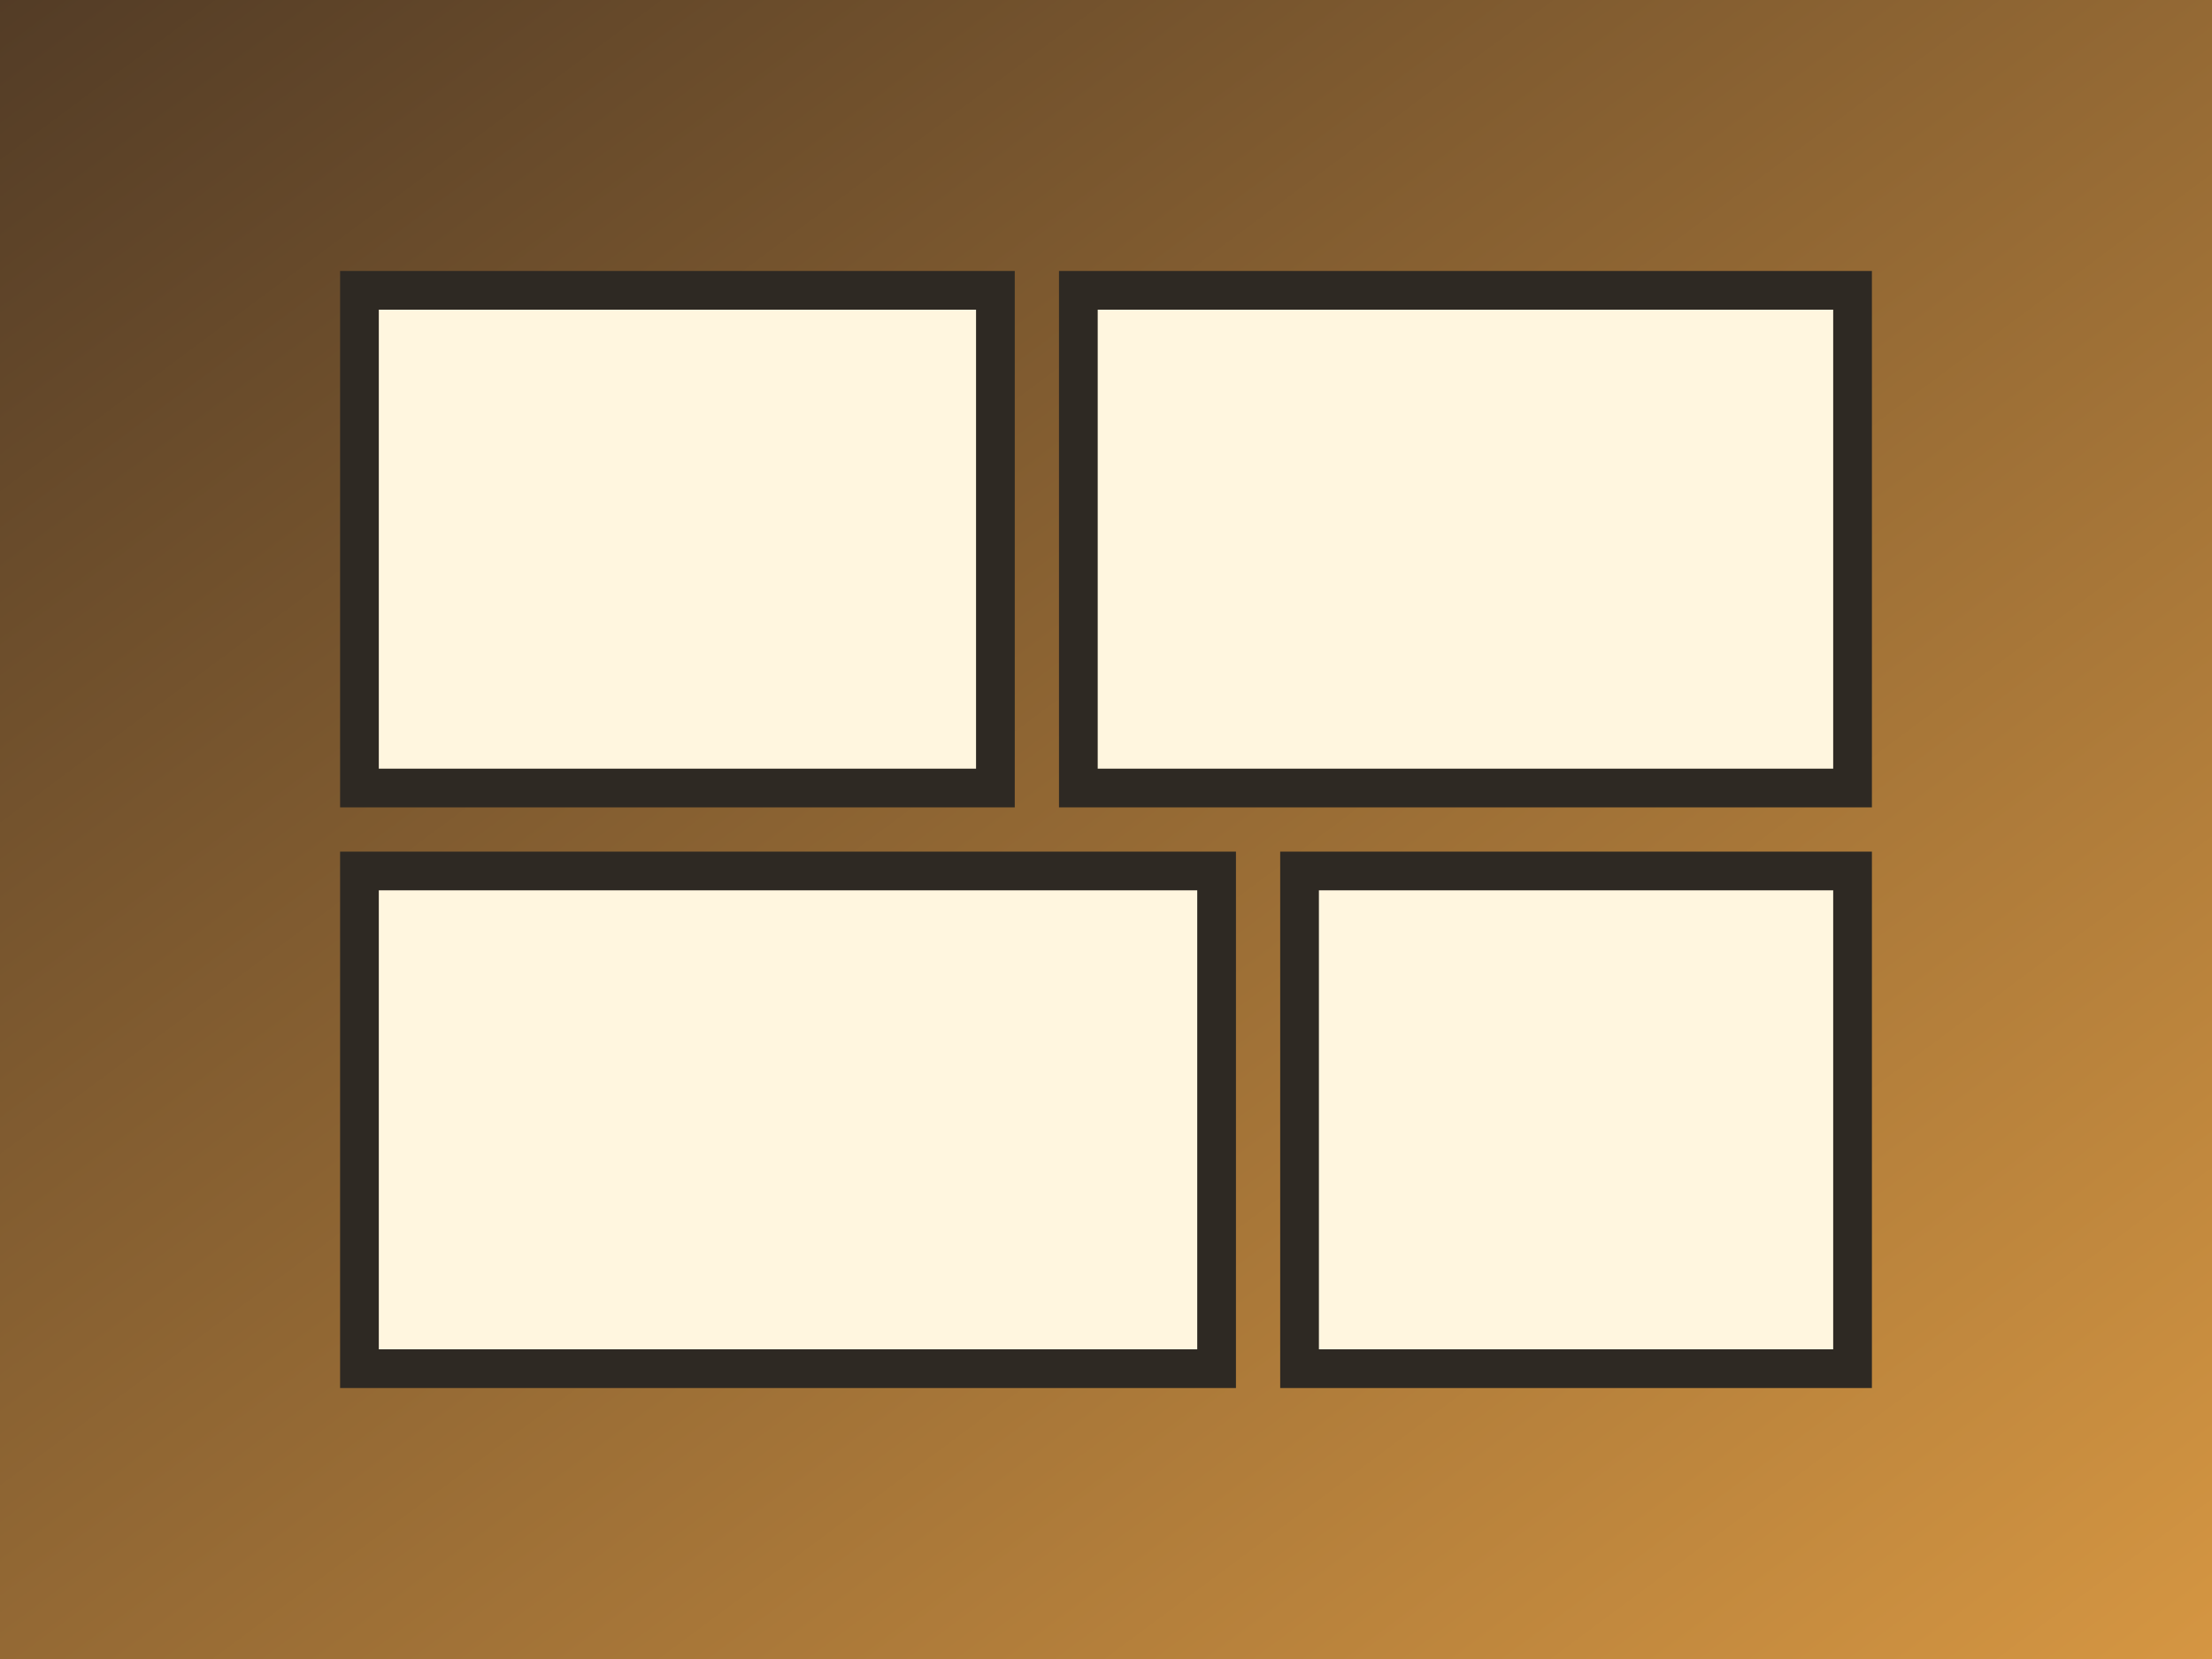
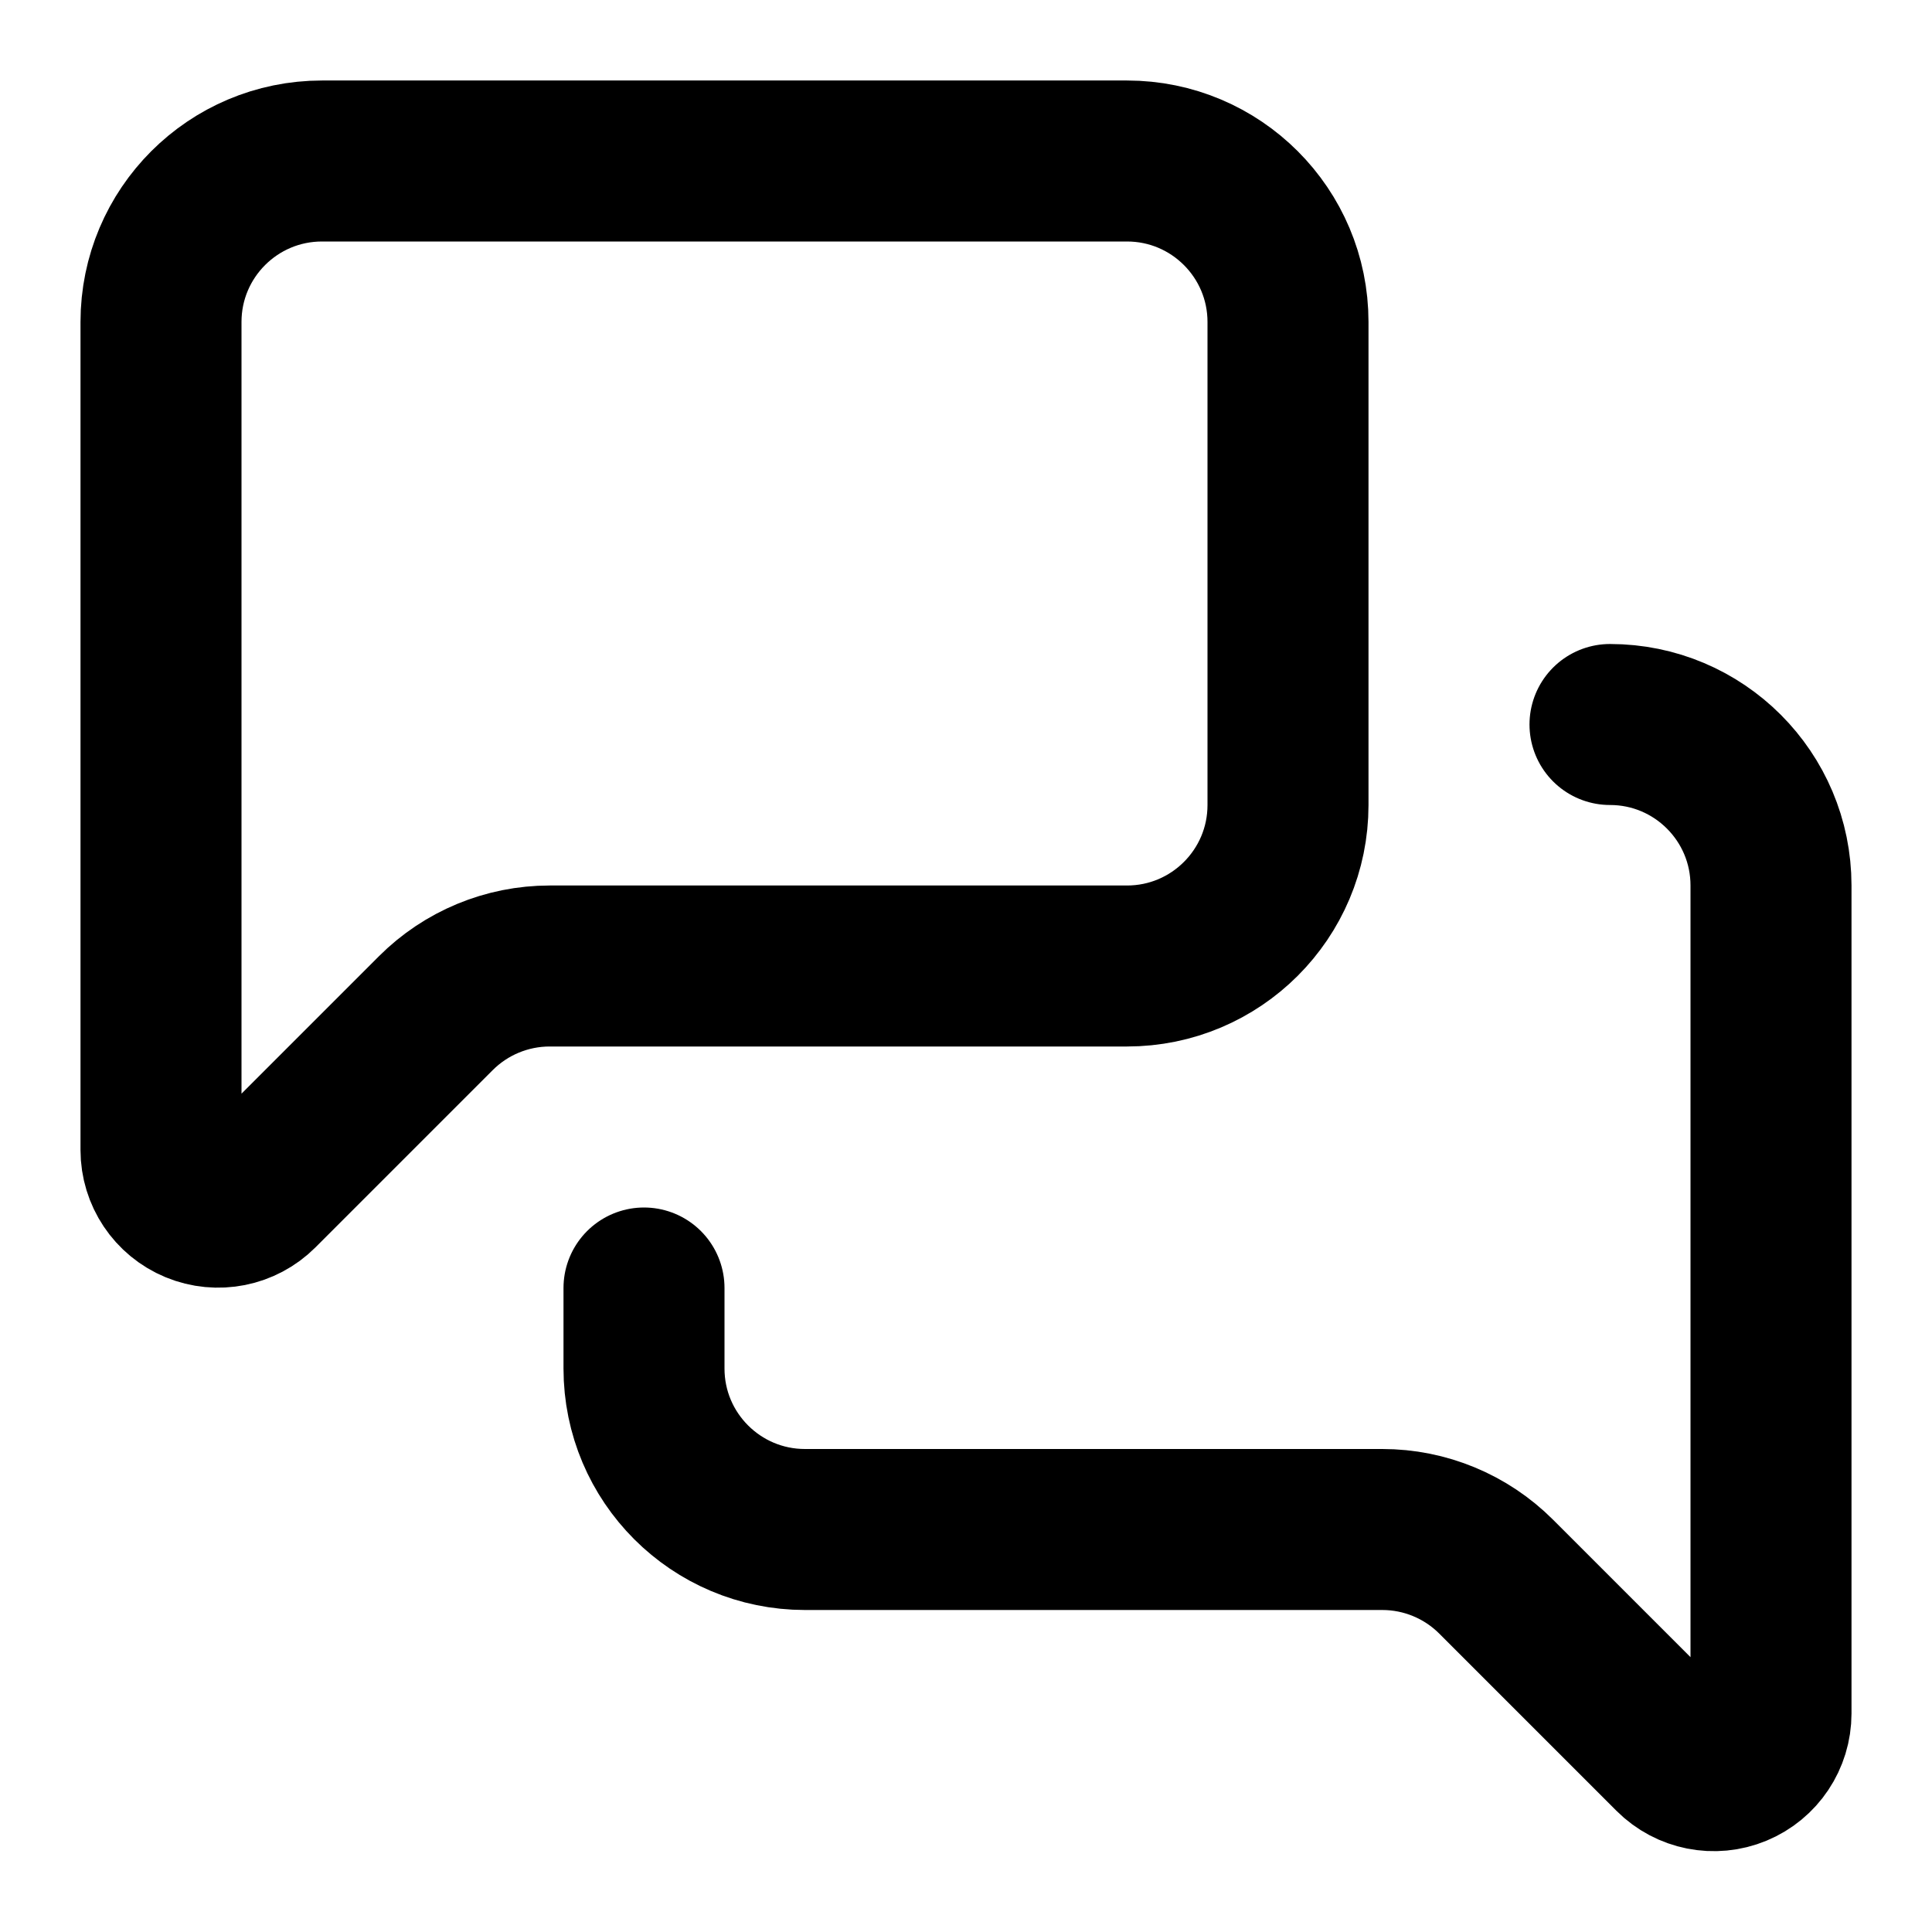
- <svg xmlns="http://www.w3.org/2000/svg" viewBox="0 0 800 600" role="img" aria-label="Comic panels illustration">
-   <defs>
-     <linearGradient id="g" x2="1" y2="1">
-       <stop stop-color="#533c26" />
-       <stop offset="1" stop-color="#d59642" />
-     </linearGradient>
-   </defs>
-   <rect width="800" height="600" fill="url(#g)" />
-   <g fill="#fff6df" stroke="#2e2923" stroke-width="14">
-     <rect x="130" y="105" width="230" height="180" />
-     <rect x="390" y="105" width="280" height="180" />
-     <rect x="130" y="315" width="310" height="180" />
-     <rect x="470" y="315" width="200" height="180" />
-   </g>
+ <svg xmlns="http://www.w3.org/2000/svg" width="160" height="160" viewBox="0 0 24 24">
+   <path fill="none" stroke="currentColor" stroke-linecap="round" stroke-linejoin="round" stroke-width="2" d="M16 10a2 2 0 0 1-2 2H6.828a2 2 0 0 0-1.414.586l-2.202 2.202A.71.71 0 0 1 2 14.286V4a2 2 0 0 1 2-2h10a2 2 0 0 1 2 2zm4-1a2 2 0 0 1 2 2v10.286a.71.71 0 0 1-1.212.502l-2.202-2.202A2 2 0 0 0 17.172 19H10a2 2 0 0 1-2-2v-1" />
</svg>
